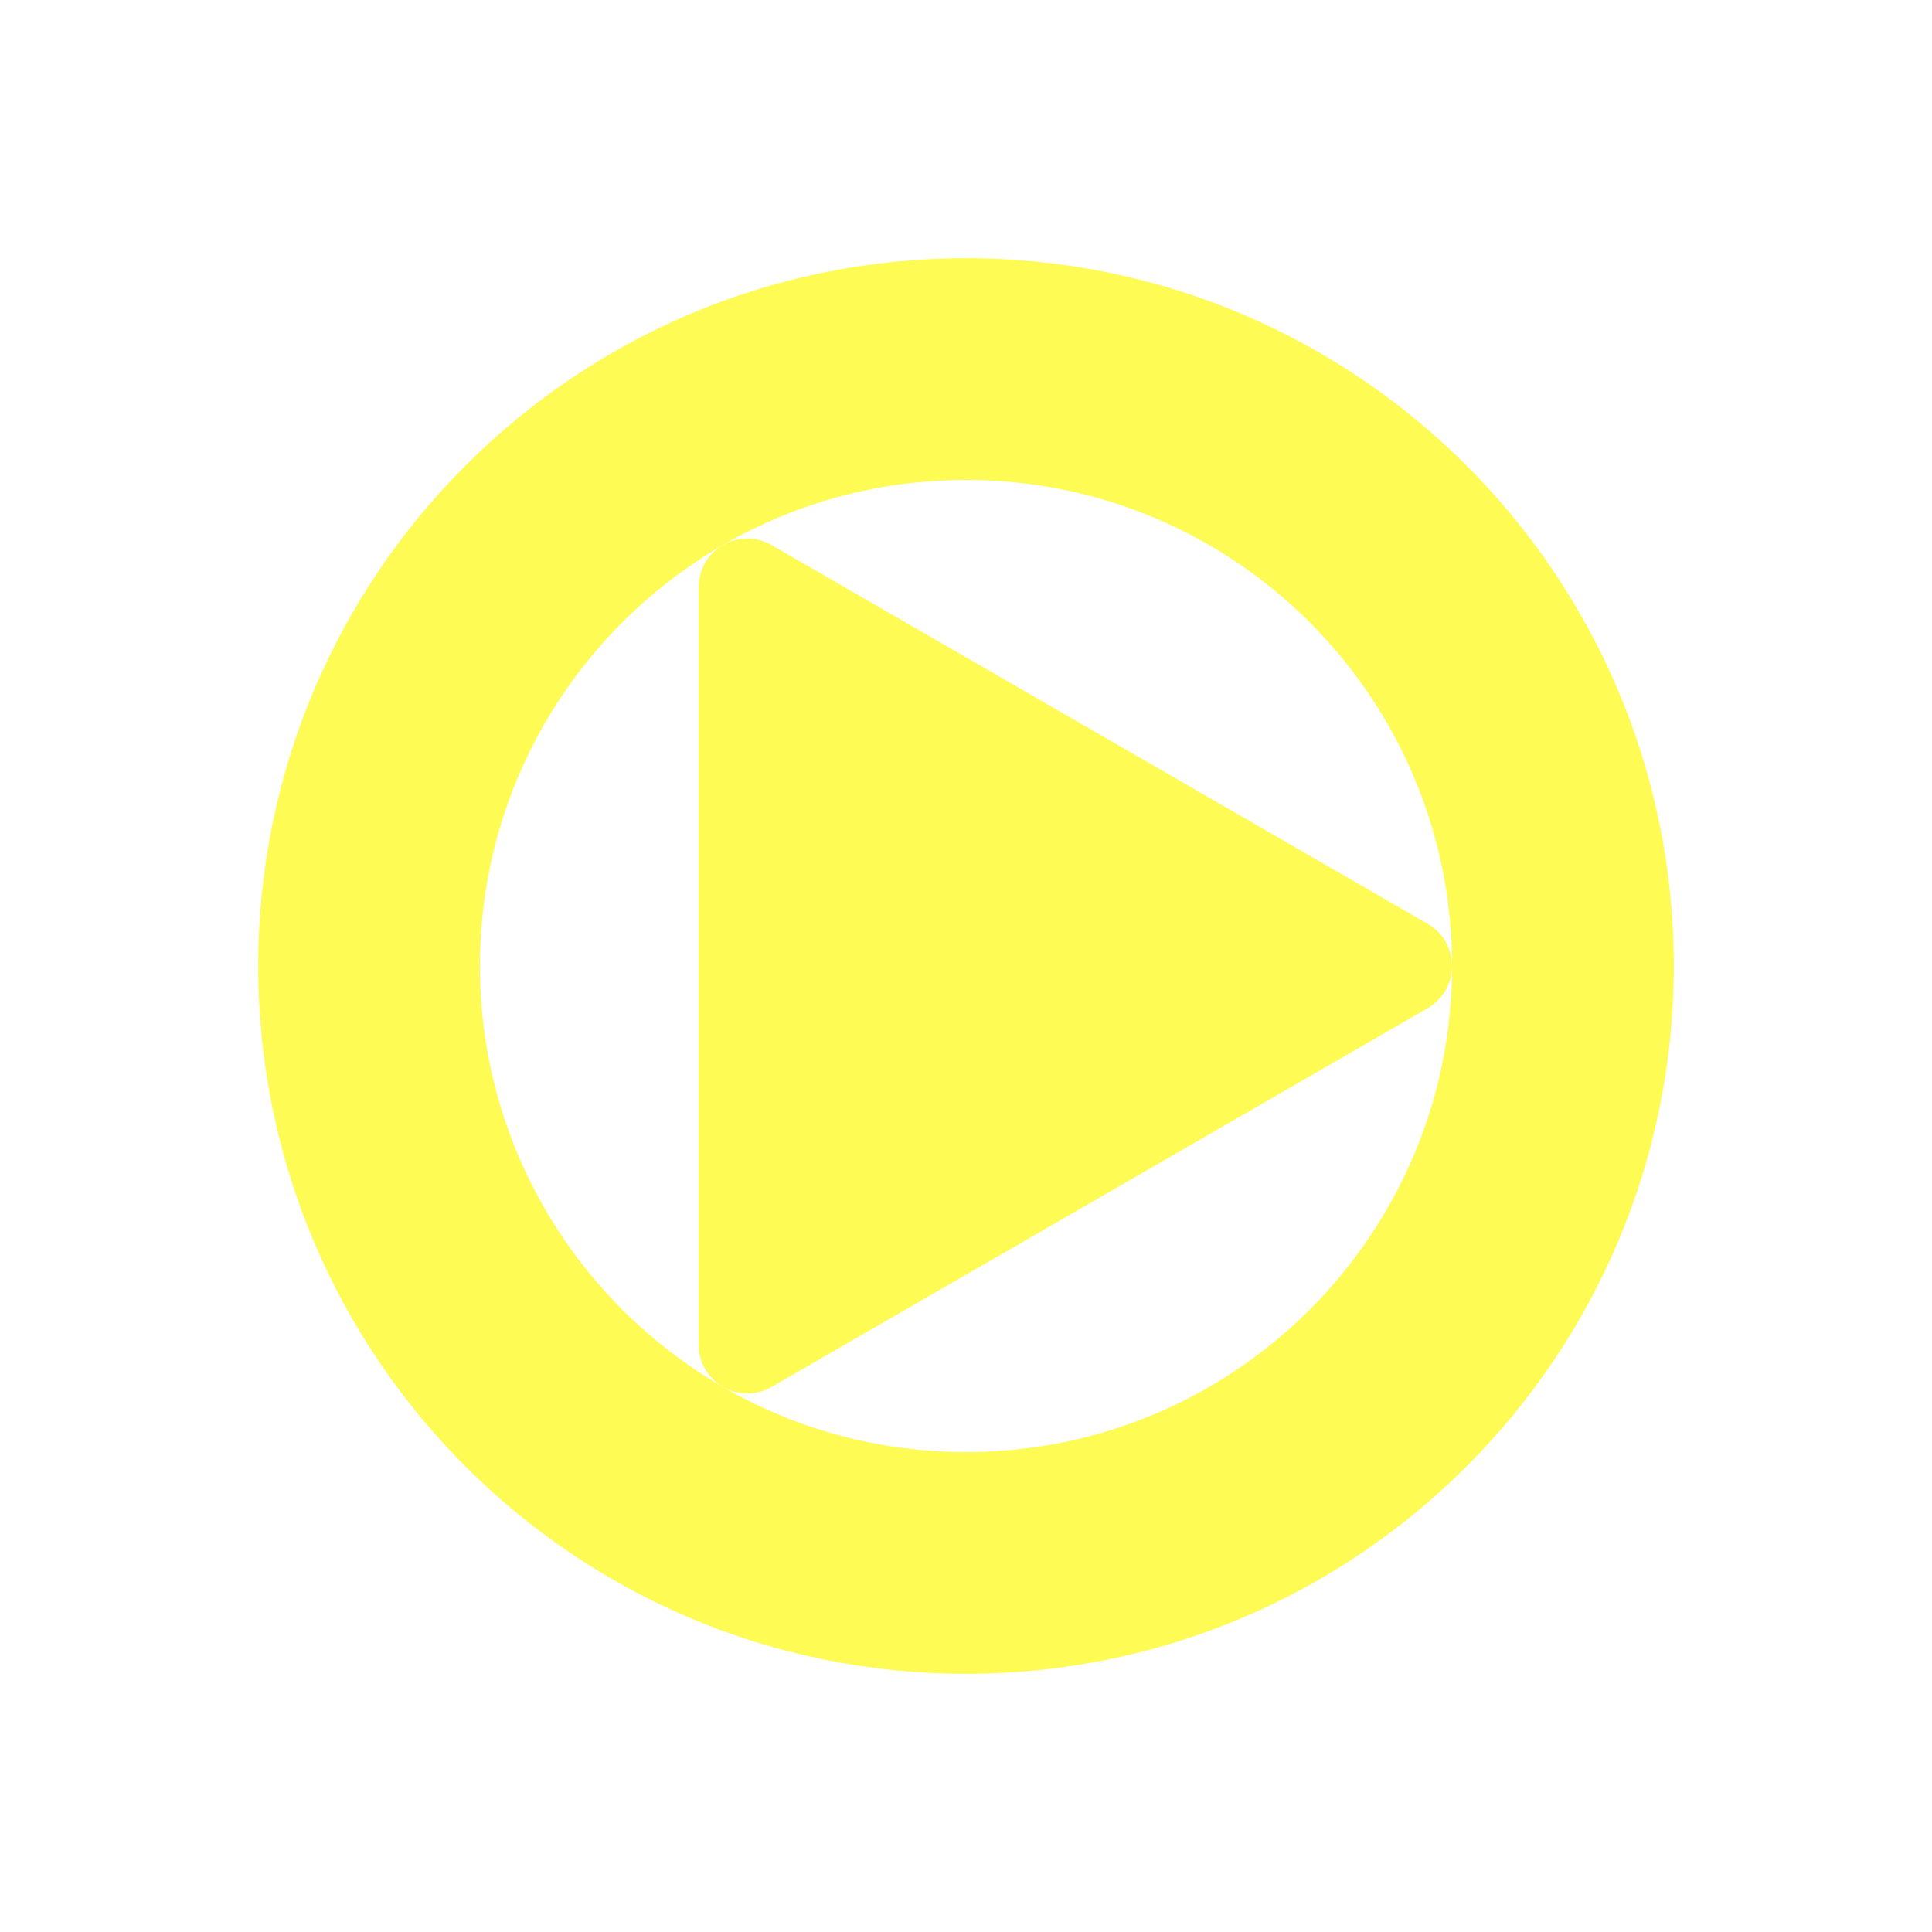
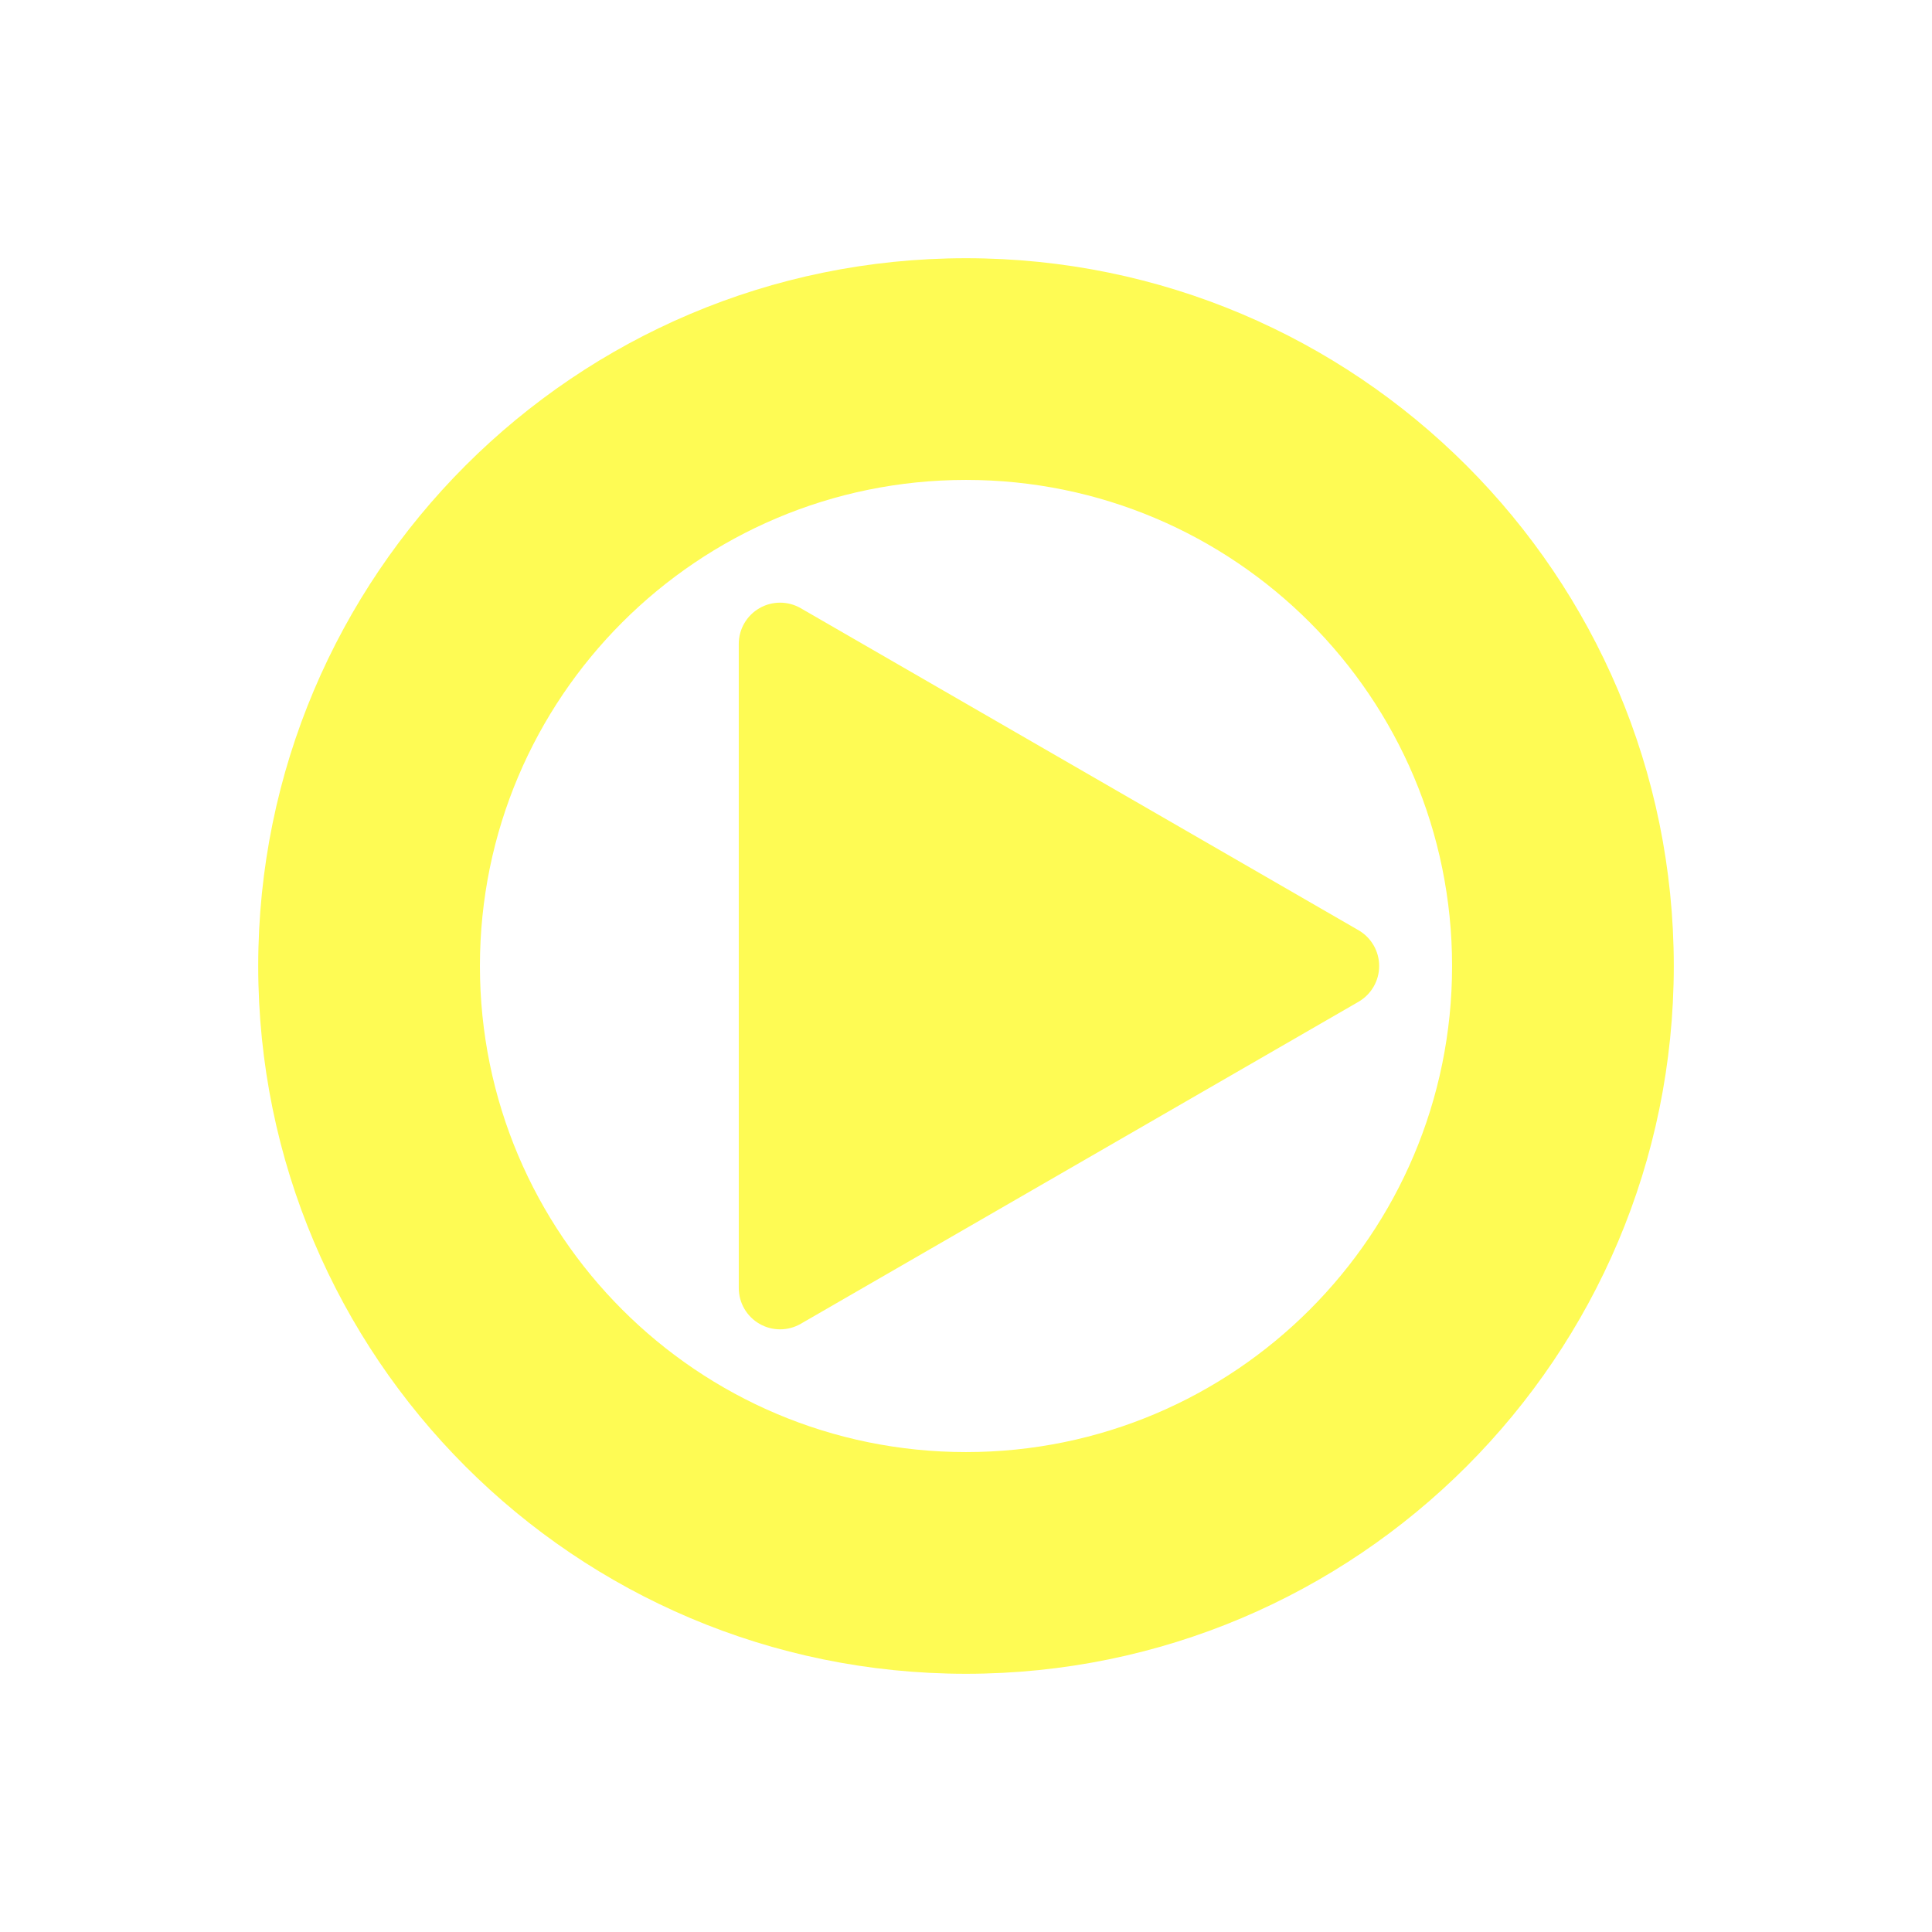
<svg xmlns="http://www.w3.org/2000/svg" viewBox="0 0 1024 1024" width="1024" height="1024" role="img" aria-label="Phoebus">
  <g fill="#FEFB54">
    <path fill-rule="evenodd" d="M 136.86 512 A 375.14 375.14 0 1 0 887.14 512 A 375.14 375.14 0 1 0 136.86 512 Z              M 254.37 512 A 257.63 257.63 0 1 0 769.63 512 A 257.63 257.63 0 1 0 254.37 512 Z" />
-     <path d="M 756.75 534.31 L 408.95 735.11 A 25.76 25.76 0 0 1 370.31 712.81 L 370.30 311.19 A 25.76 25.76 0 0 1 408.94 288.89 L 756.75 489.69 A 25.76 25.76 0 0 1 756.75 534.31 Z" />
+     <path transform="translate(512 512) scale(0.85) translate(-512 -512)" d="M 756.75 534.31 L 408.95 735.11 A 25.76 25.76 0 0 1 370.31 712.81 L 370.30 311.19 A 25.76 25.76 0 0 1 408.94 288.89 L 756.75 489.69 A 25.76 25.76 0 0 1 756.75 534.31 Z" />
  </g>
</svg>
